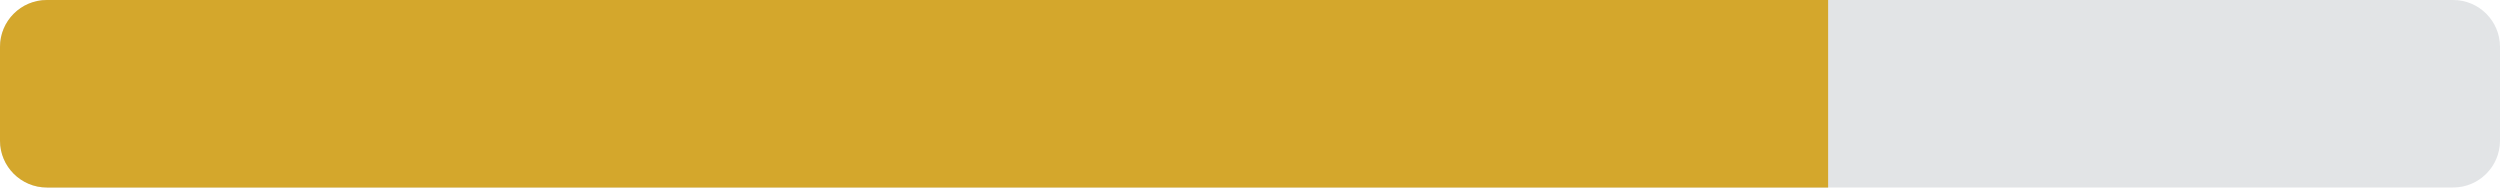
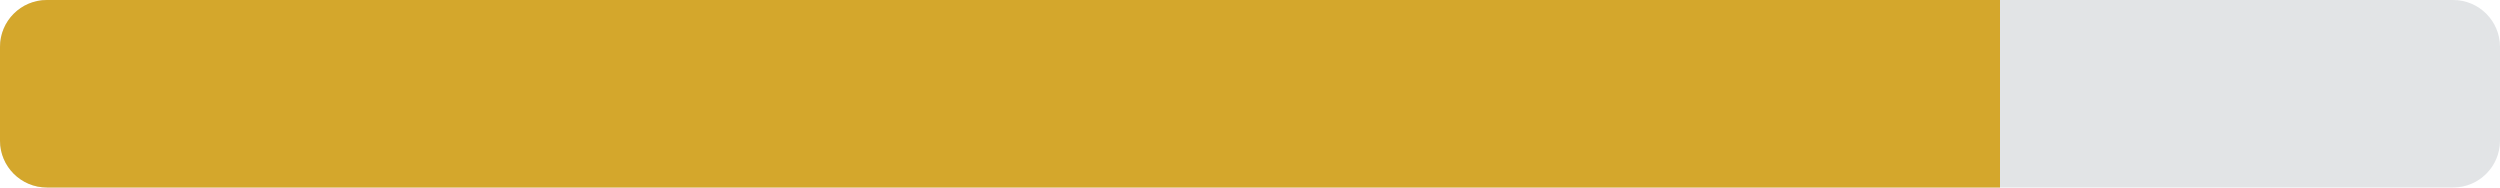
- <svg xmlns="http://www.w3.org/2000/svg" width="160" height="12" viewBox="0 0 160 12" role="img" aria-label="gcp geap-agent-gateway: 11 of 15 variables covered (partial)">
+ <svg xmlns="http://www.w3.org/2000/svg" width="160" height="12" viewBox="0 0 160 12" role="img" aria-label="gcp geap-agent-gateway: 12 of 15 variables covered (partial)">
  <clipPath id="r">
    <rect width="160" height="12" rx="3" />
  </clipPath>
  <g clip-path="url(#r)">
    <rect width="160" height="12" fill="#8c959f" fill-opacity="0.25" />
-     <rect width="117" height="12" fill="#d4a72c" />
+     <rect width="128" height="12" fill="#d4a72c" />
  </g>
</svg>
